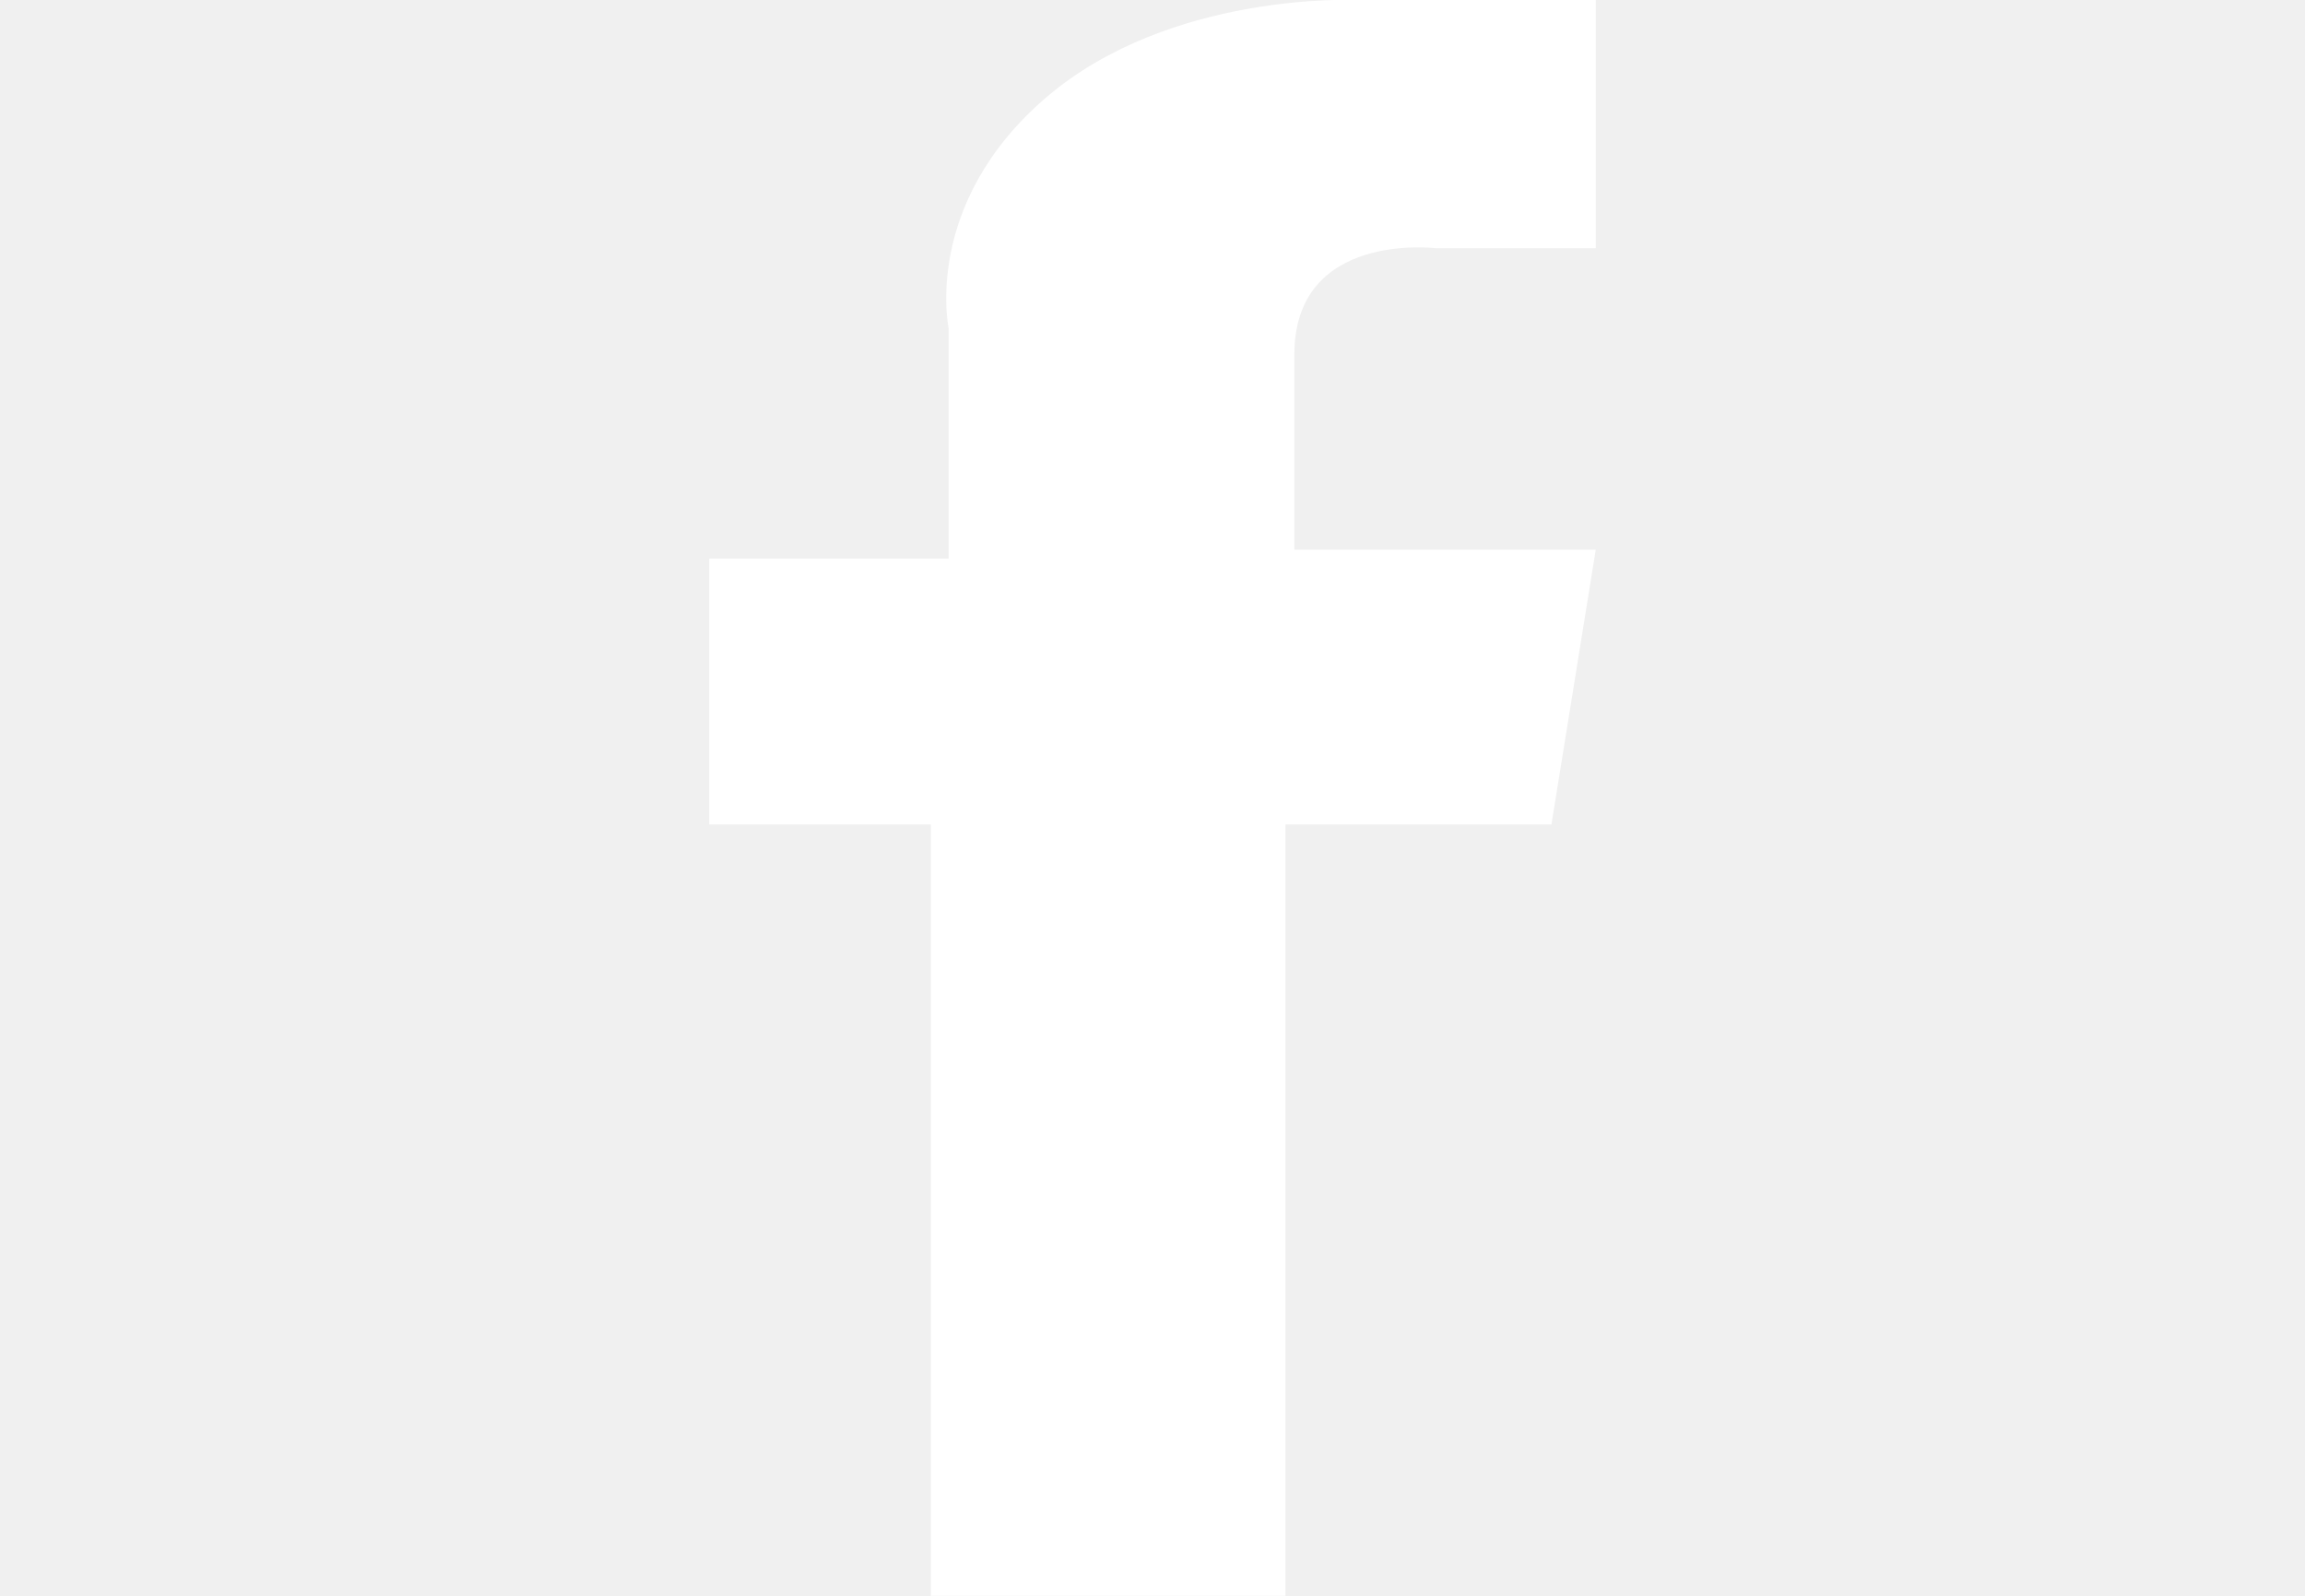
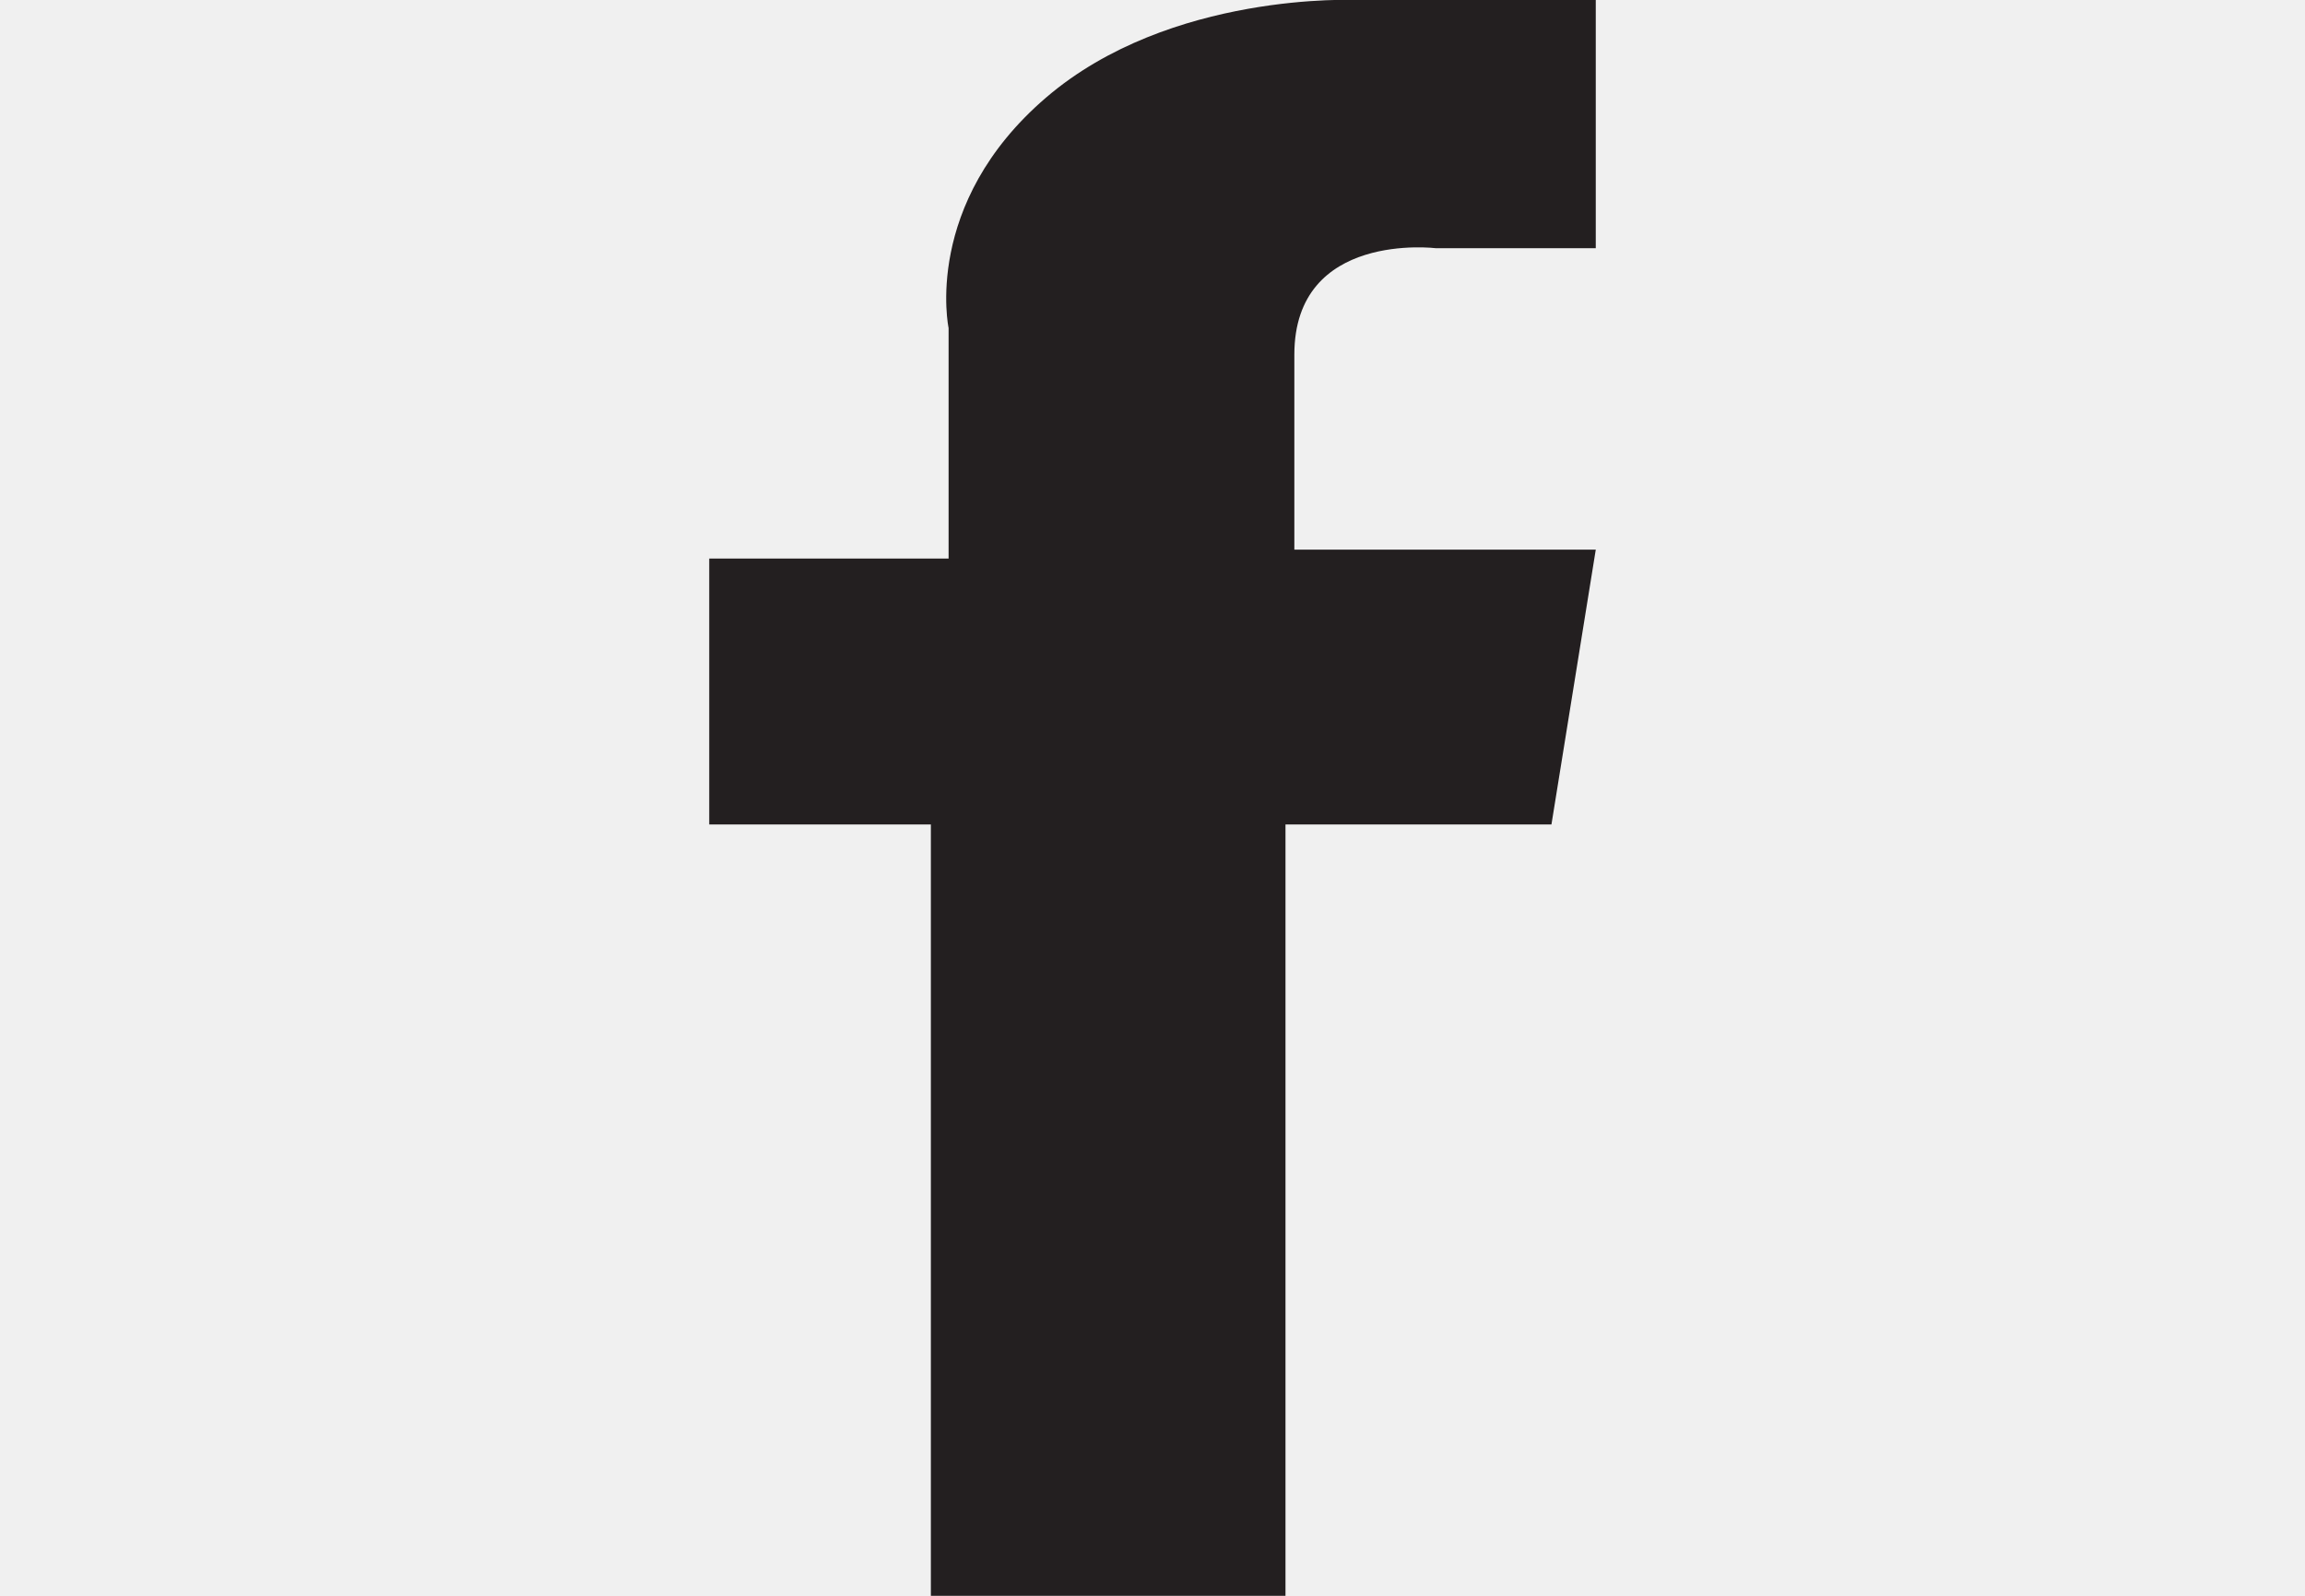
<svg xmlns="http://www.w3.org/2000/svg" version="1.1" id="Layer_1" x="0px" y="0px" viewBox="0 0 26 18" style="enable-background:new 0 0 26 18;" xml:space="preserve">
  <style type="text/css">
- 	.st0{fill:#FFFFFF;}
+ 	.st0{fill:#231F20;}
</style>
  <g>
    <path class="st0" d="M18,0v2.8h-1.8c0,0-1.6-0.2-1.6,1.2v2.2H18l-0.5,3.1h-3V18h-4V9.3H8v-3h2.7V3.7c0,0-0.3-1.4,1.1-2.6   S15.3,0,15.3,0H18z" />
  </g>
</svg>
